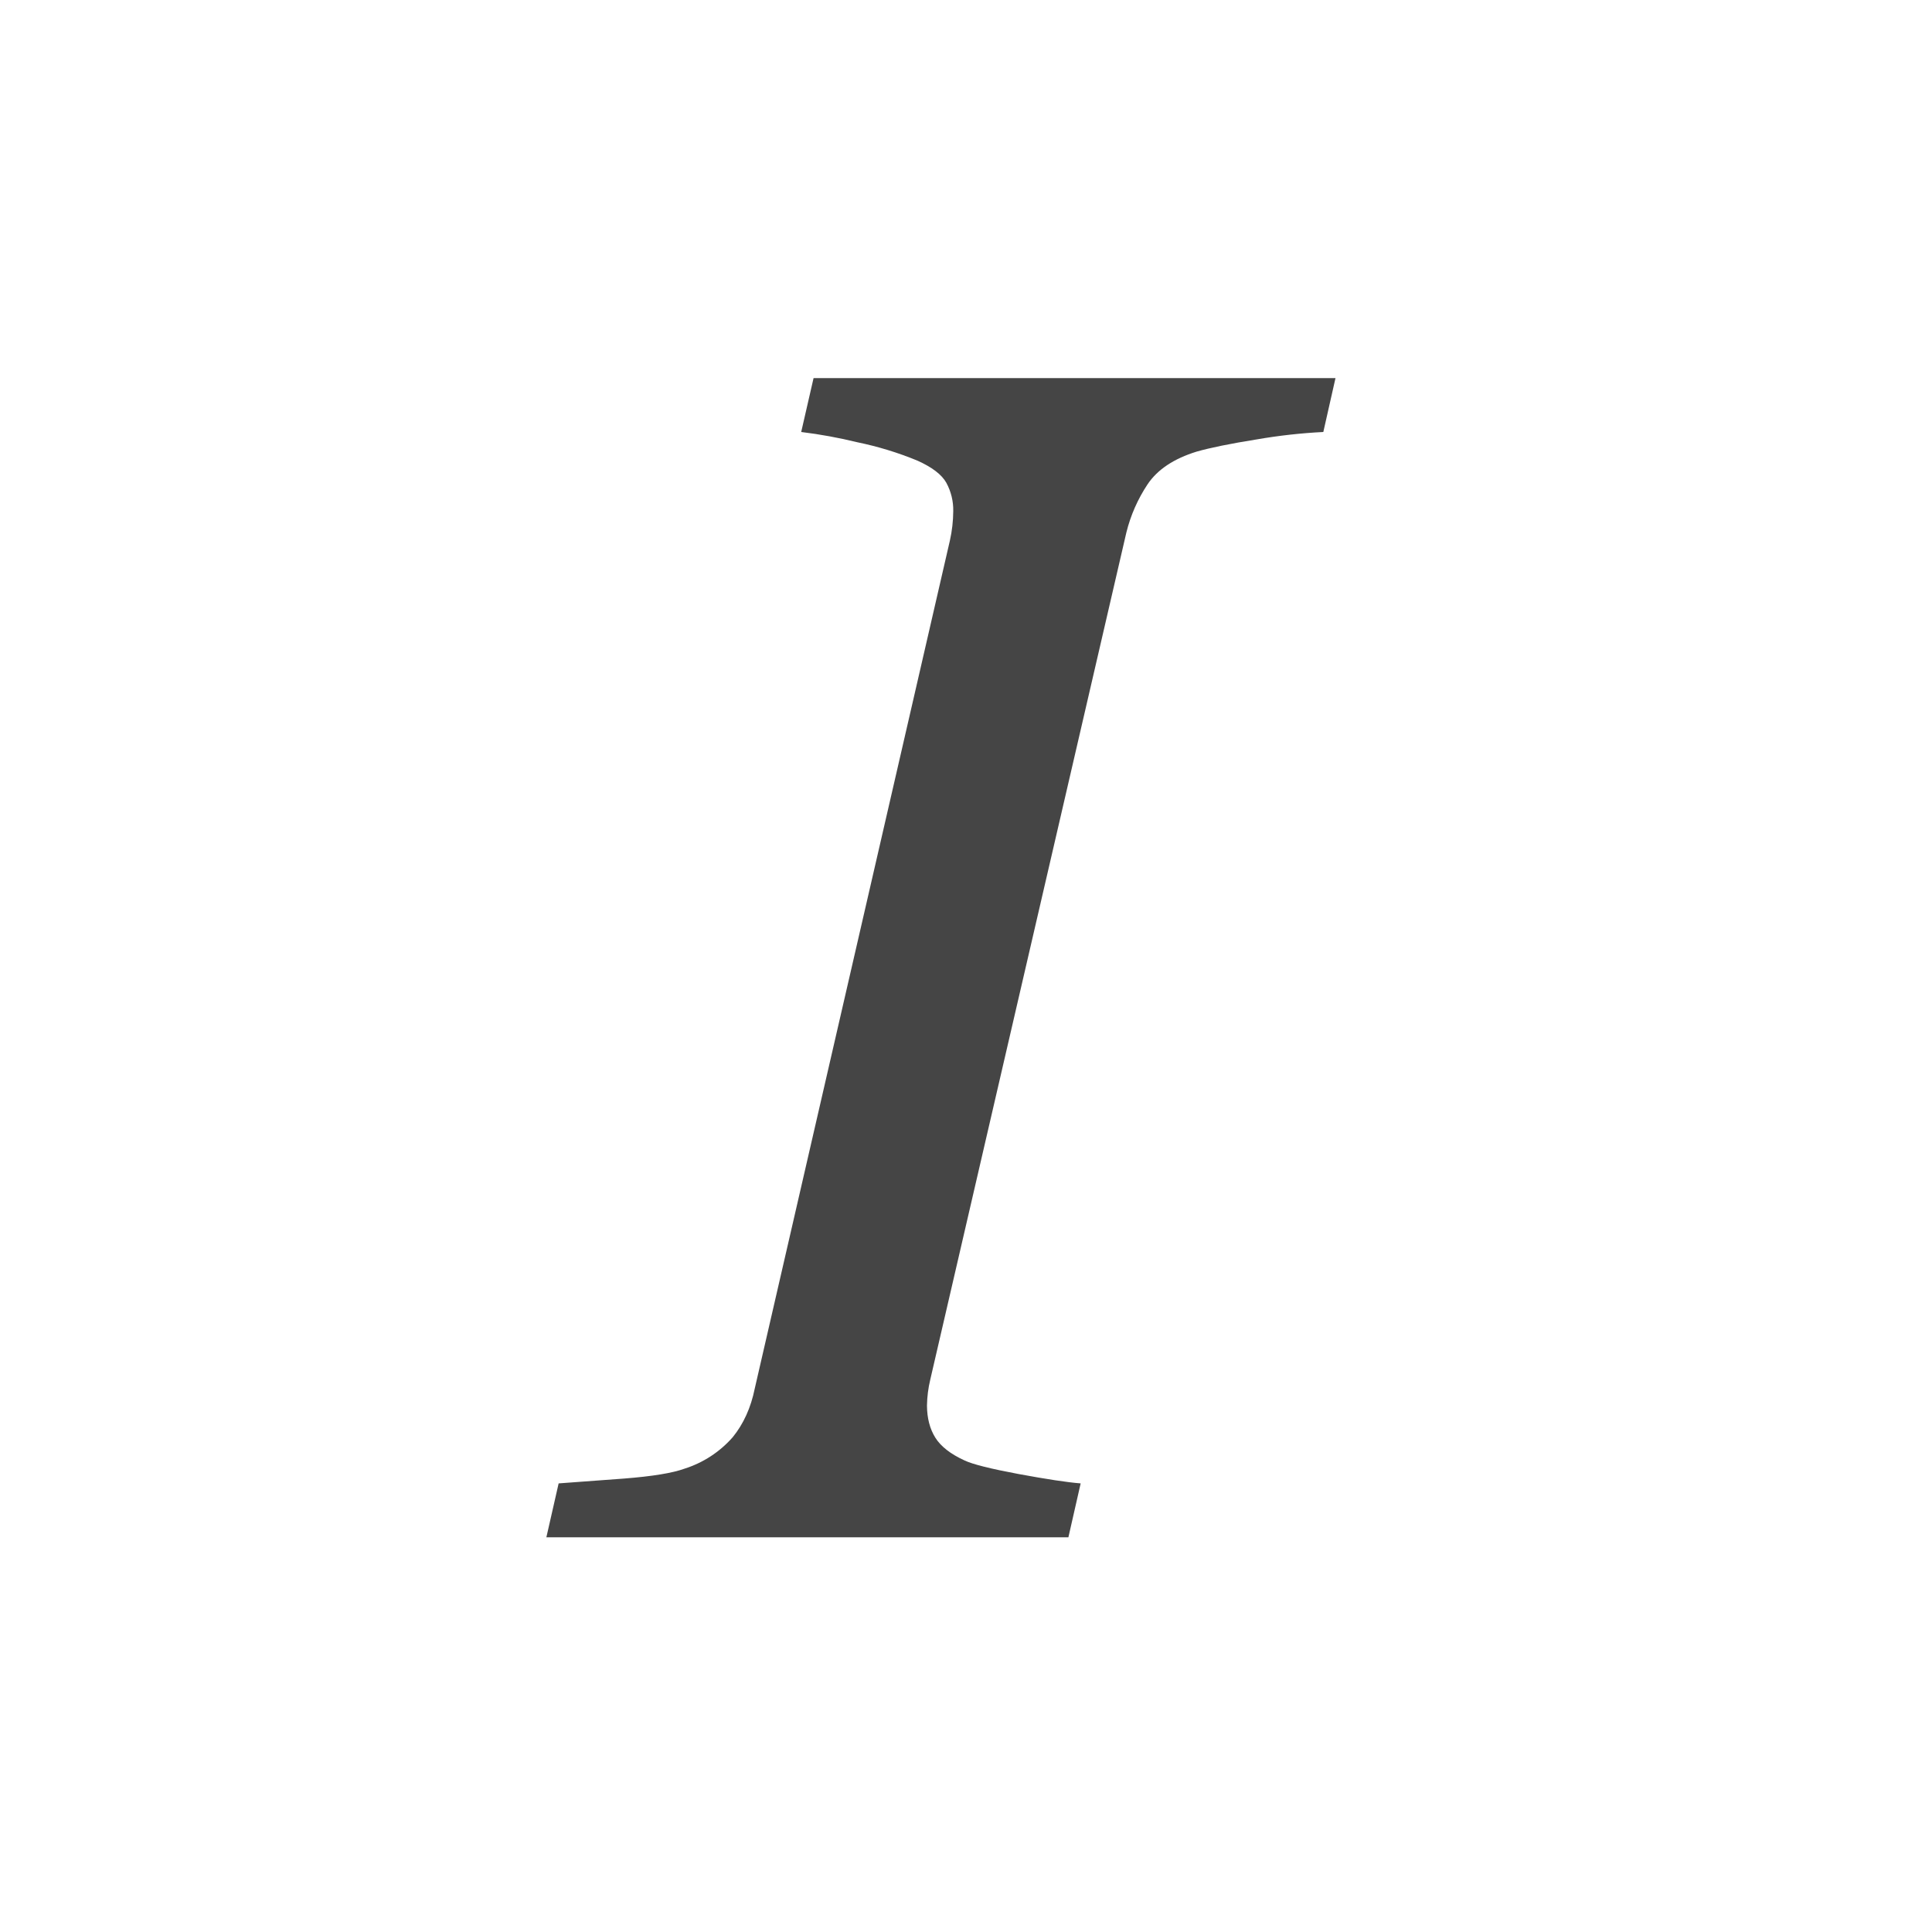
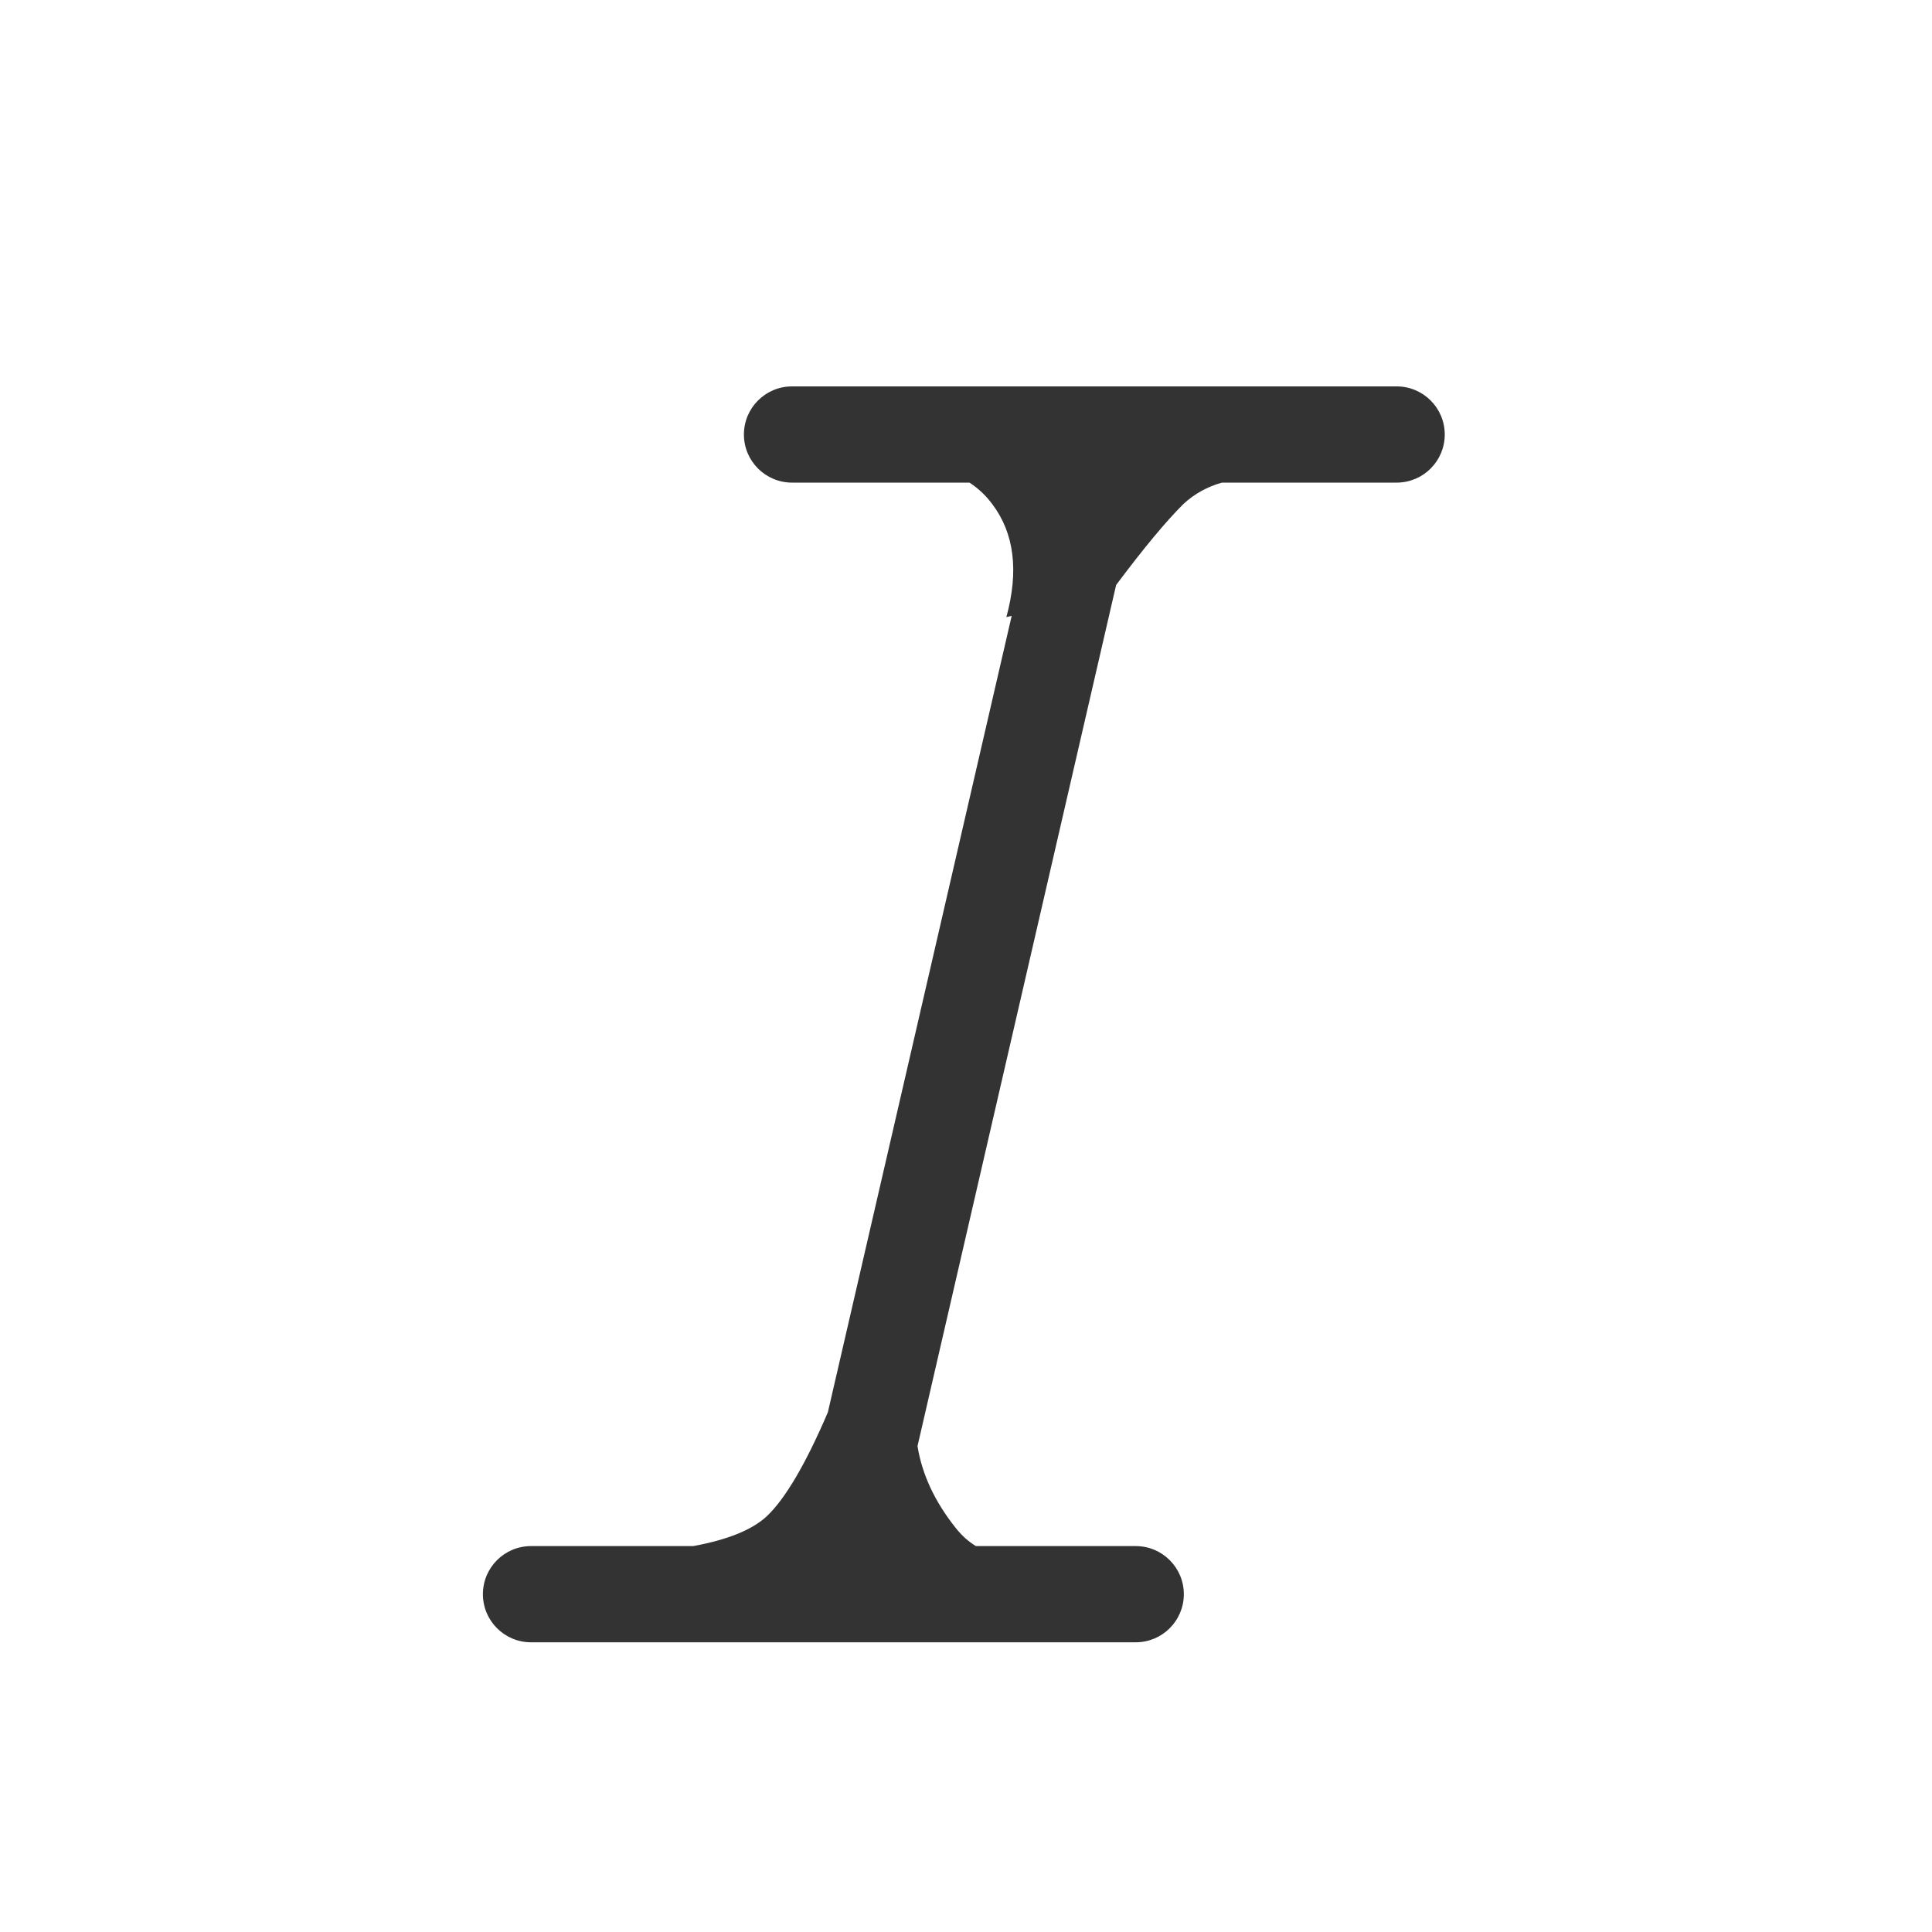
<svg xmlns="http://www.w3.org/2000/svg" width="20" height="20" viewBox="0 0 20 20">
-   <path d="M13.825 3.914l-.126.558a5.701 5.701 0 0 0-.685.076c-.282.045-.49.088-.626.127-.237.073-.406.186-.508.338a1.586 1.586 0 0 0-.22.5l-2.03 8.769a1.24 1.24 0 0 0-.034.27c.001.13.03.24.086.33.056.09.157.17.304.237.085.04.27.086.558.14.288.053.502.086.643.097l-.127.558H5.656l.127-.558.677-.05c.293-.023.501-.057.625-.102a1.11 1.11 0 0 0 .5-.326c.112-.138.188-.306.228-.503l2.02-8.778a1.428 1.428 0 0 0 .035-.305.59.59 0 0 0-.072-.295c-.048-.085-.148-.161-.3-.229a3.457 3.457 0 0 0-.622-.19 5.001 5.001 0 0 0-.58-.106l.128-.558h5.403z" fill="#454545" fill-rule="evenodd" />
+   <path d="M8.57 14.62l1.903-8.245-.055.013c.13-.478.082-.869-.148-1.172a.912.912 0 0 0-.234-.22H8.199a.498.498 0 0 1 0-.996h6.259a.498.498 0 1 1 0 .996H12.65a.959.959 0 0 0-.398.22c-.181.18-.414.46-.698.84L9.498 14.97c.047.294.18.577.396.848.062.078.131.14.208.187h1.655a.498.498 0 1 1 0 .996h-6.26a.498.498 0 1 1 0-.996h1.679c.36-.066.614-.17.764-.311.189-.18.4-.537.63-1.074z" fill="#333" fill-rule="evenodd" />
</svg>
